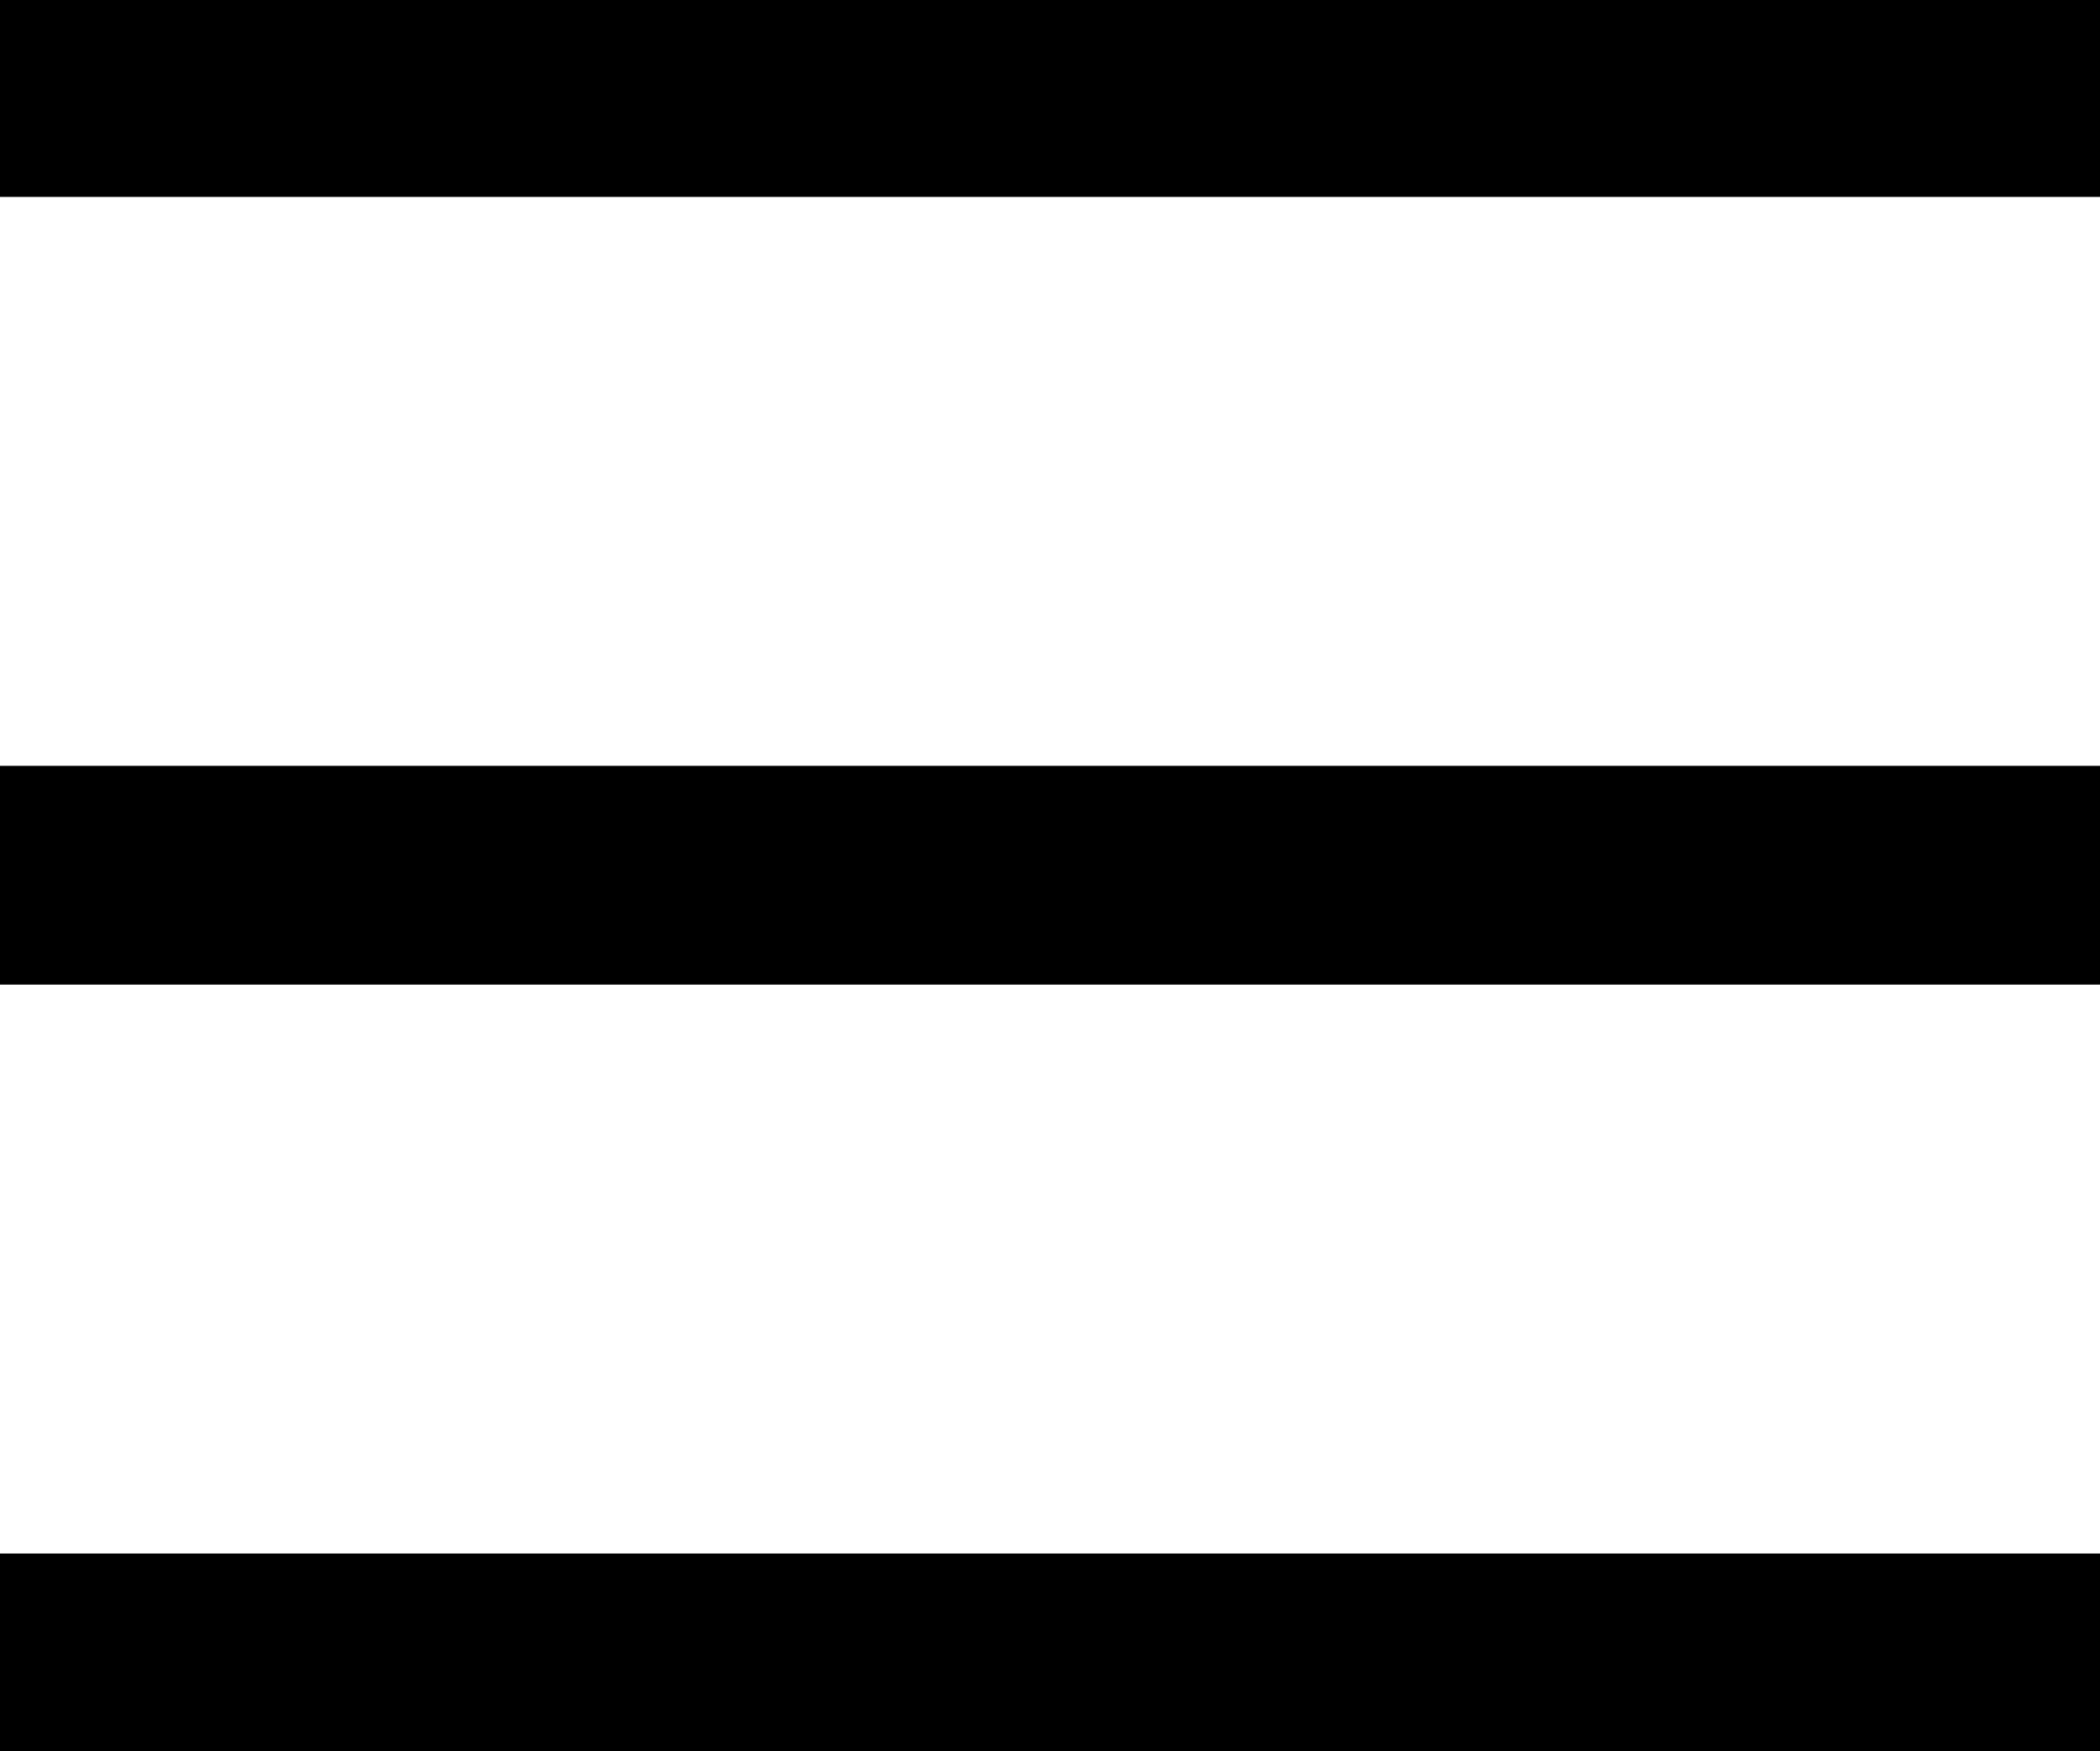
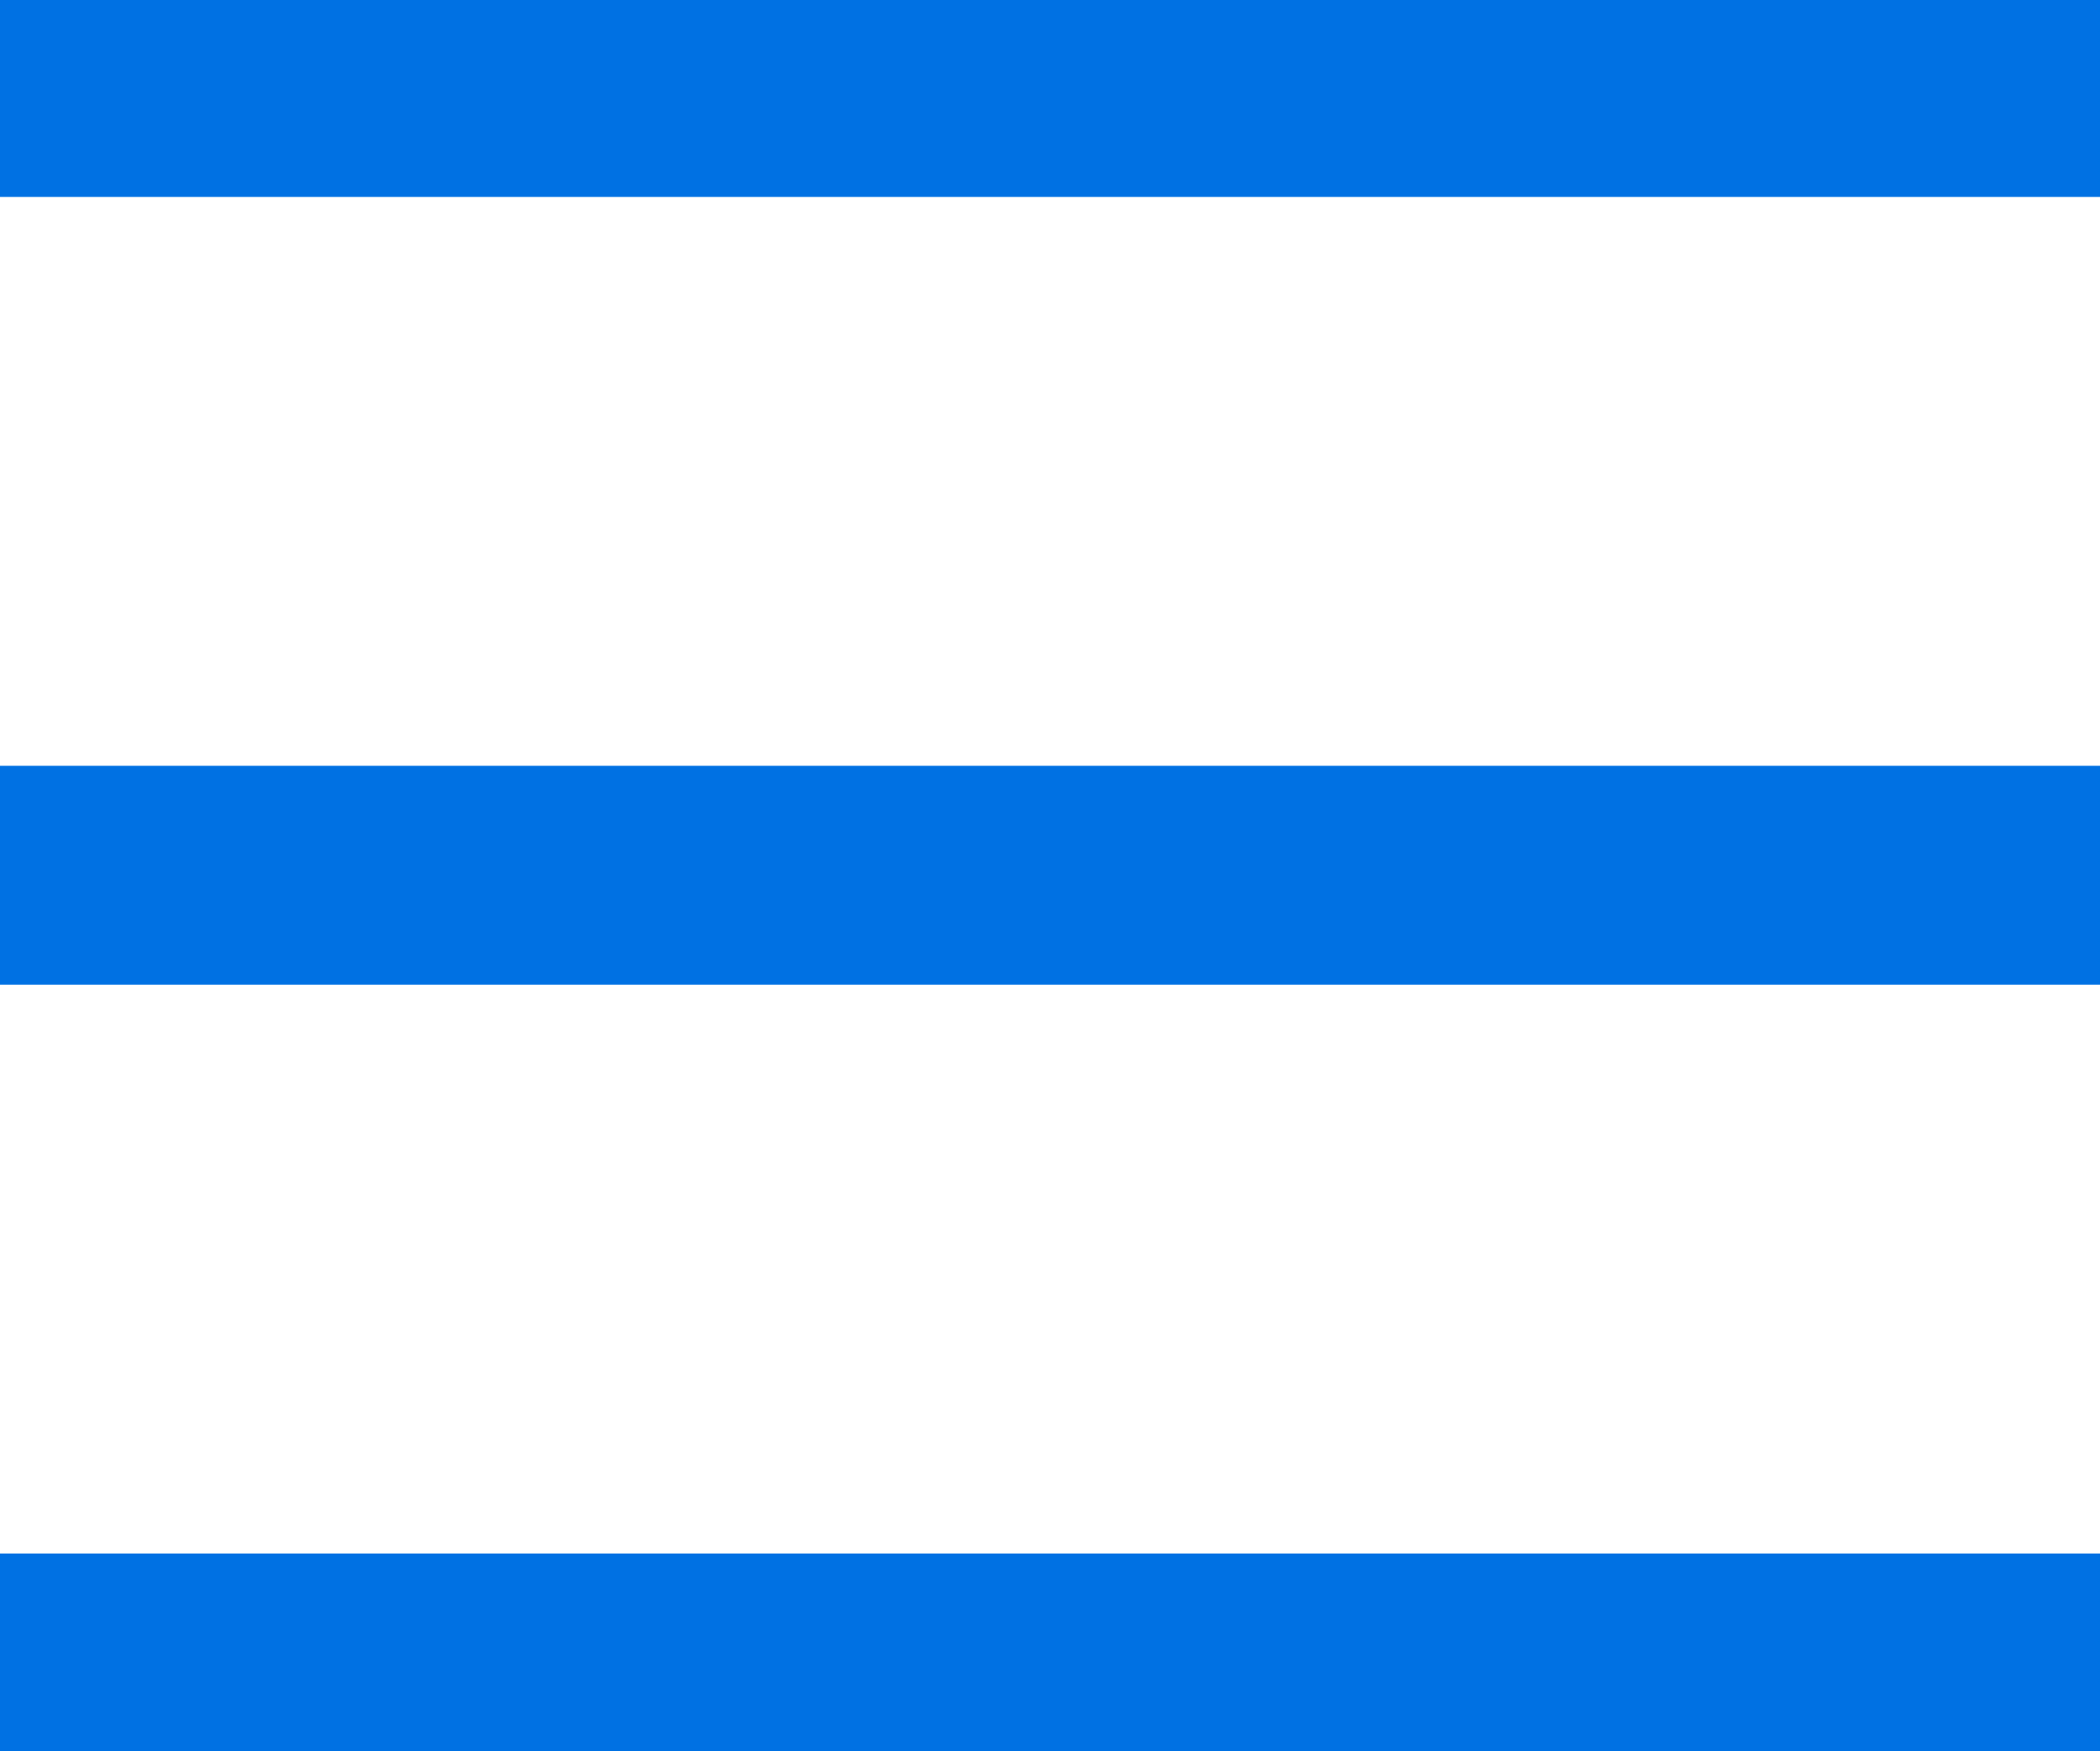
<svg xmlns="http://www.w3.org/2000/svg" width="12" height="10" viewBox="0 0 12 10" fill="none">
  <style>
        line {
-             line: black;
+             stroke: rgb(0, 113, 227);
            stroke-width: 1.25px

        }
        @media (prefers-color-scheme: dark) {
            line { stroke: rgb(221, 221, 221); }
        }
    </style>
  <line y1="0.5" x2="12" y2="0.5" stroke="black" />
  <line y1="5" x2="12" y2="5" stroke="black" />
  <line y1="9.5" x2="12" y2="9.5" stroke="black" />
</svg>
